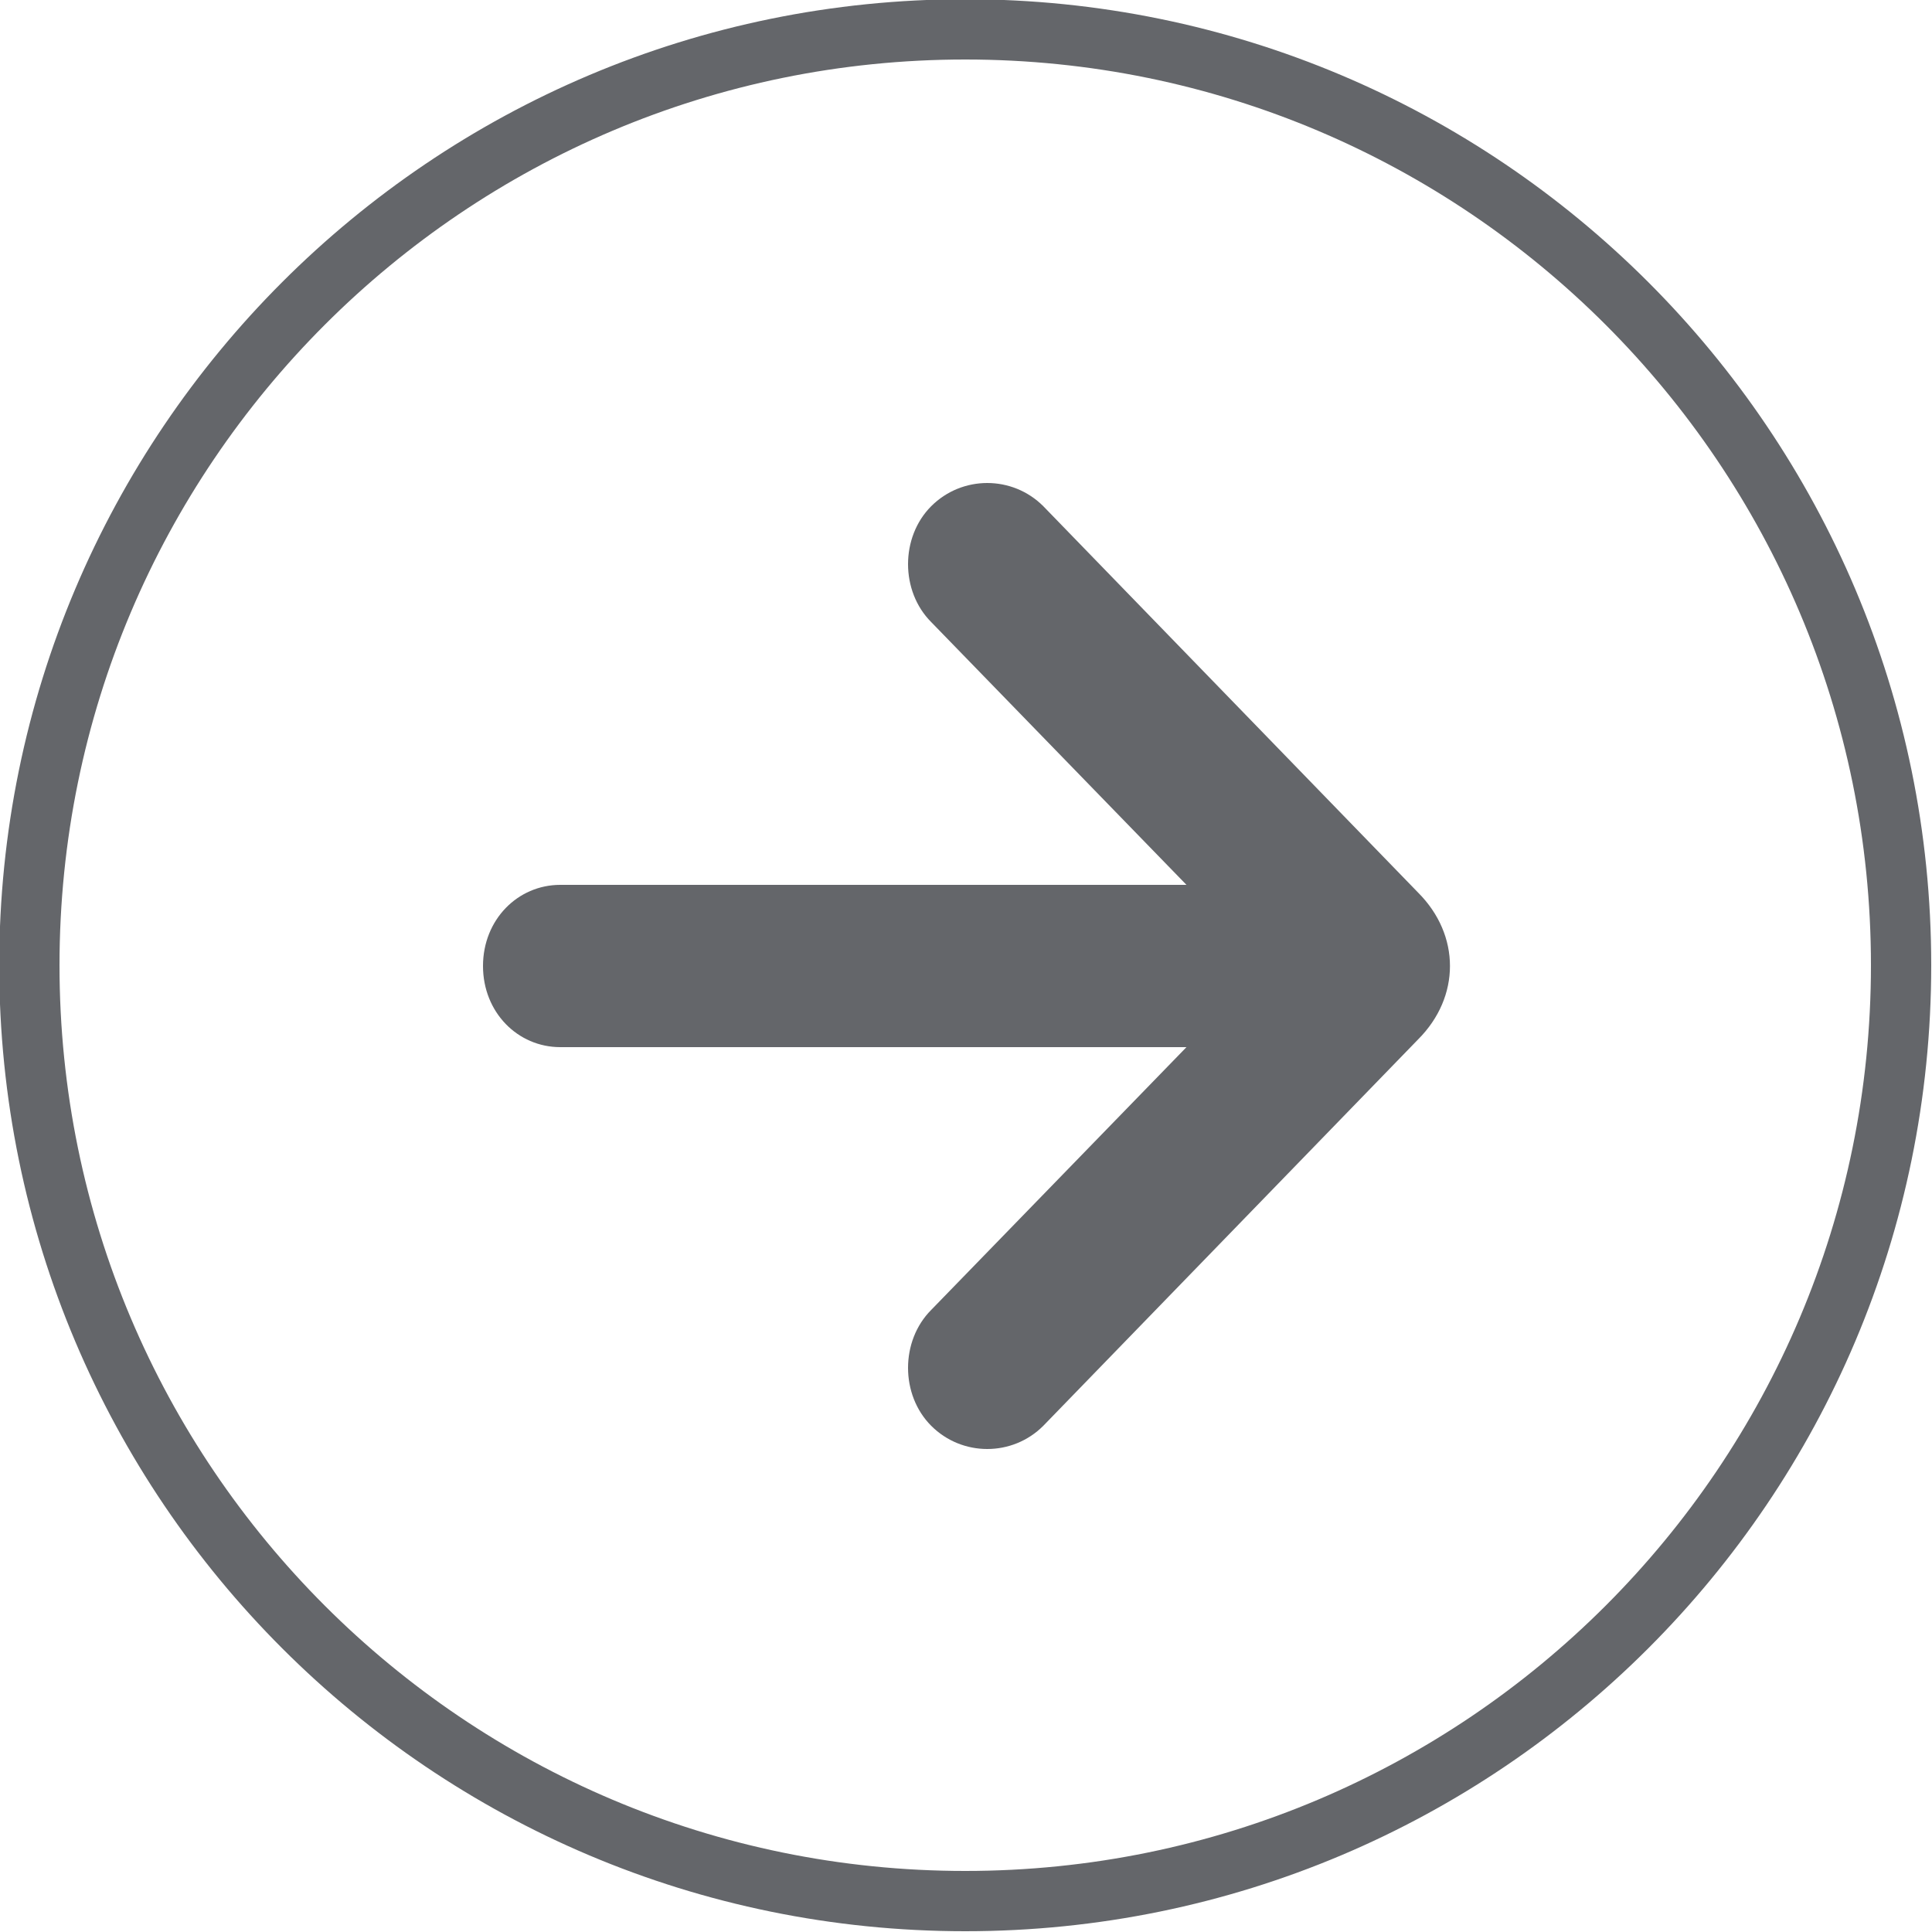
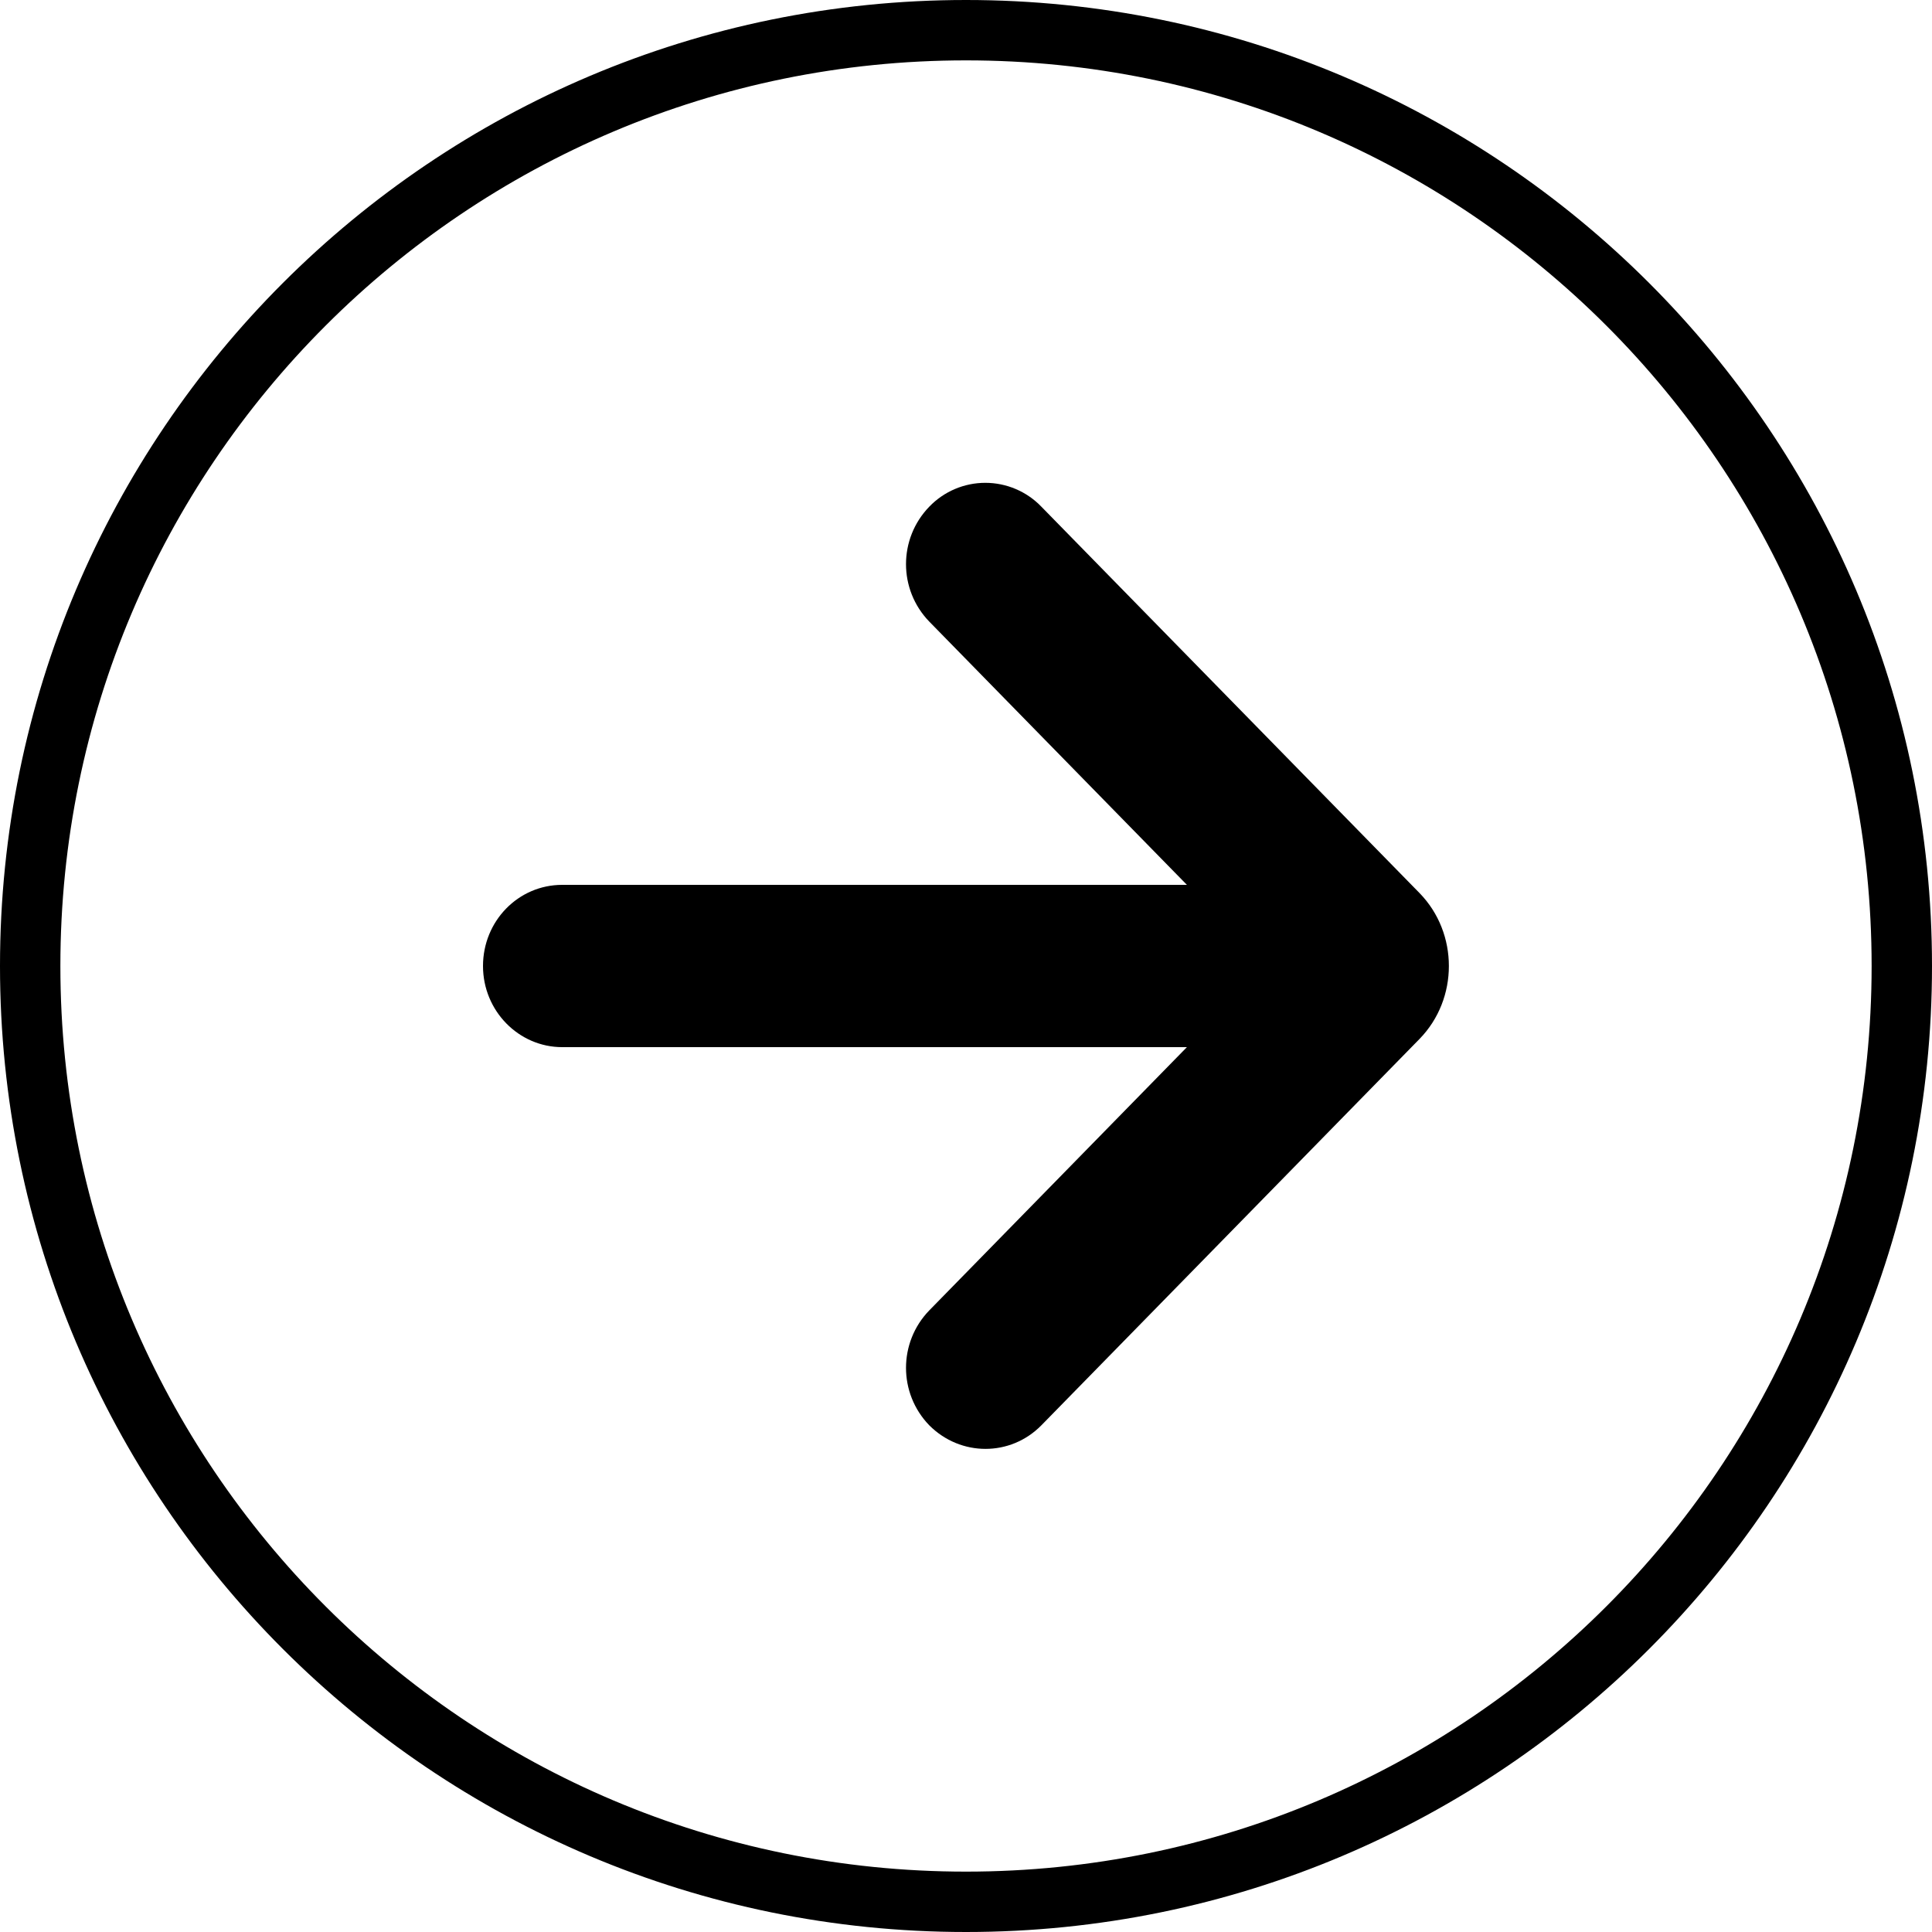
- <svg xmlns="http://www.w3.org/2000/svg" viewBox="0 0 500 500" fill="none">
-   <rect width="484.4" height="484.4" x="-492" y="-492" stroke="#64666a" stroke-width="15.6" rx="242.2" transform="scale(-1)" />
-   <path fill="#64666a" fill-rule="evenodd" d="M343 250c0 12-9 21-20 21H145c-11 0-20-9-20-21s9-21 20-21h178c11 0 20 9 20 21z" clip-rule="evenodd" />
-   <path fill="#64666a" fill-rule="evenodd" d="M309 269c10-11 10-27 0-38l-68-70c-8-8-8-22 0-30s21-8 29 0l97 100c11 11 11 27 0 38l-97 100c-8 8-21 8-29 0s-8-22 0-30z" clip-rule="evenodd" />
+ <svg xmlns="http://www.w3.org/2000/svg" width="40" height="40">
+   <path fill-rule="evenodd" clip-rule="evenodd" d="M38.75 20a18.75 18.75 0 10-37.5 0 18.75 18.75 0 0037.5 0zM20 40a20 20 0 100-40 20 20 0 000 40z" />
+   <path fill-rule="evenodd" clip-rule="evenodd" d="M27.46 20c0 .93-.73 1.68-1.64 1.68H11.64c-.9 0-1.64-.75-1.64-1.68 0-.93.73-1.68 1.64-1.68h14.18c.9 0 1.64.75 1.64 1.68z" />
+   <path fill-rule="evenodd" clip-rule="evenodd" d="M24.74 21.51c.81-.83.81-2.19 0-3.02l-5.5-5.62a1.71 1.71 0 010-2.38 1.61 1.61 0 012.32 0l7.83 8c.81.83.81 2.19 0 3.02l-7.83 8c-.64.65-1.67.65-2.32 0a1.71 1.71 0 010-2.38l5.5-5.62z" />
</svg>
